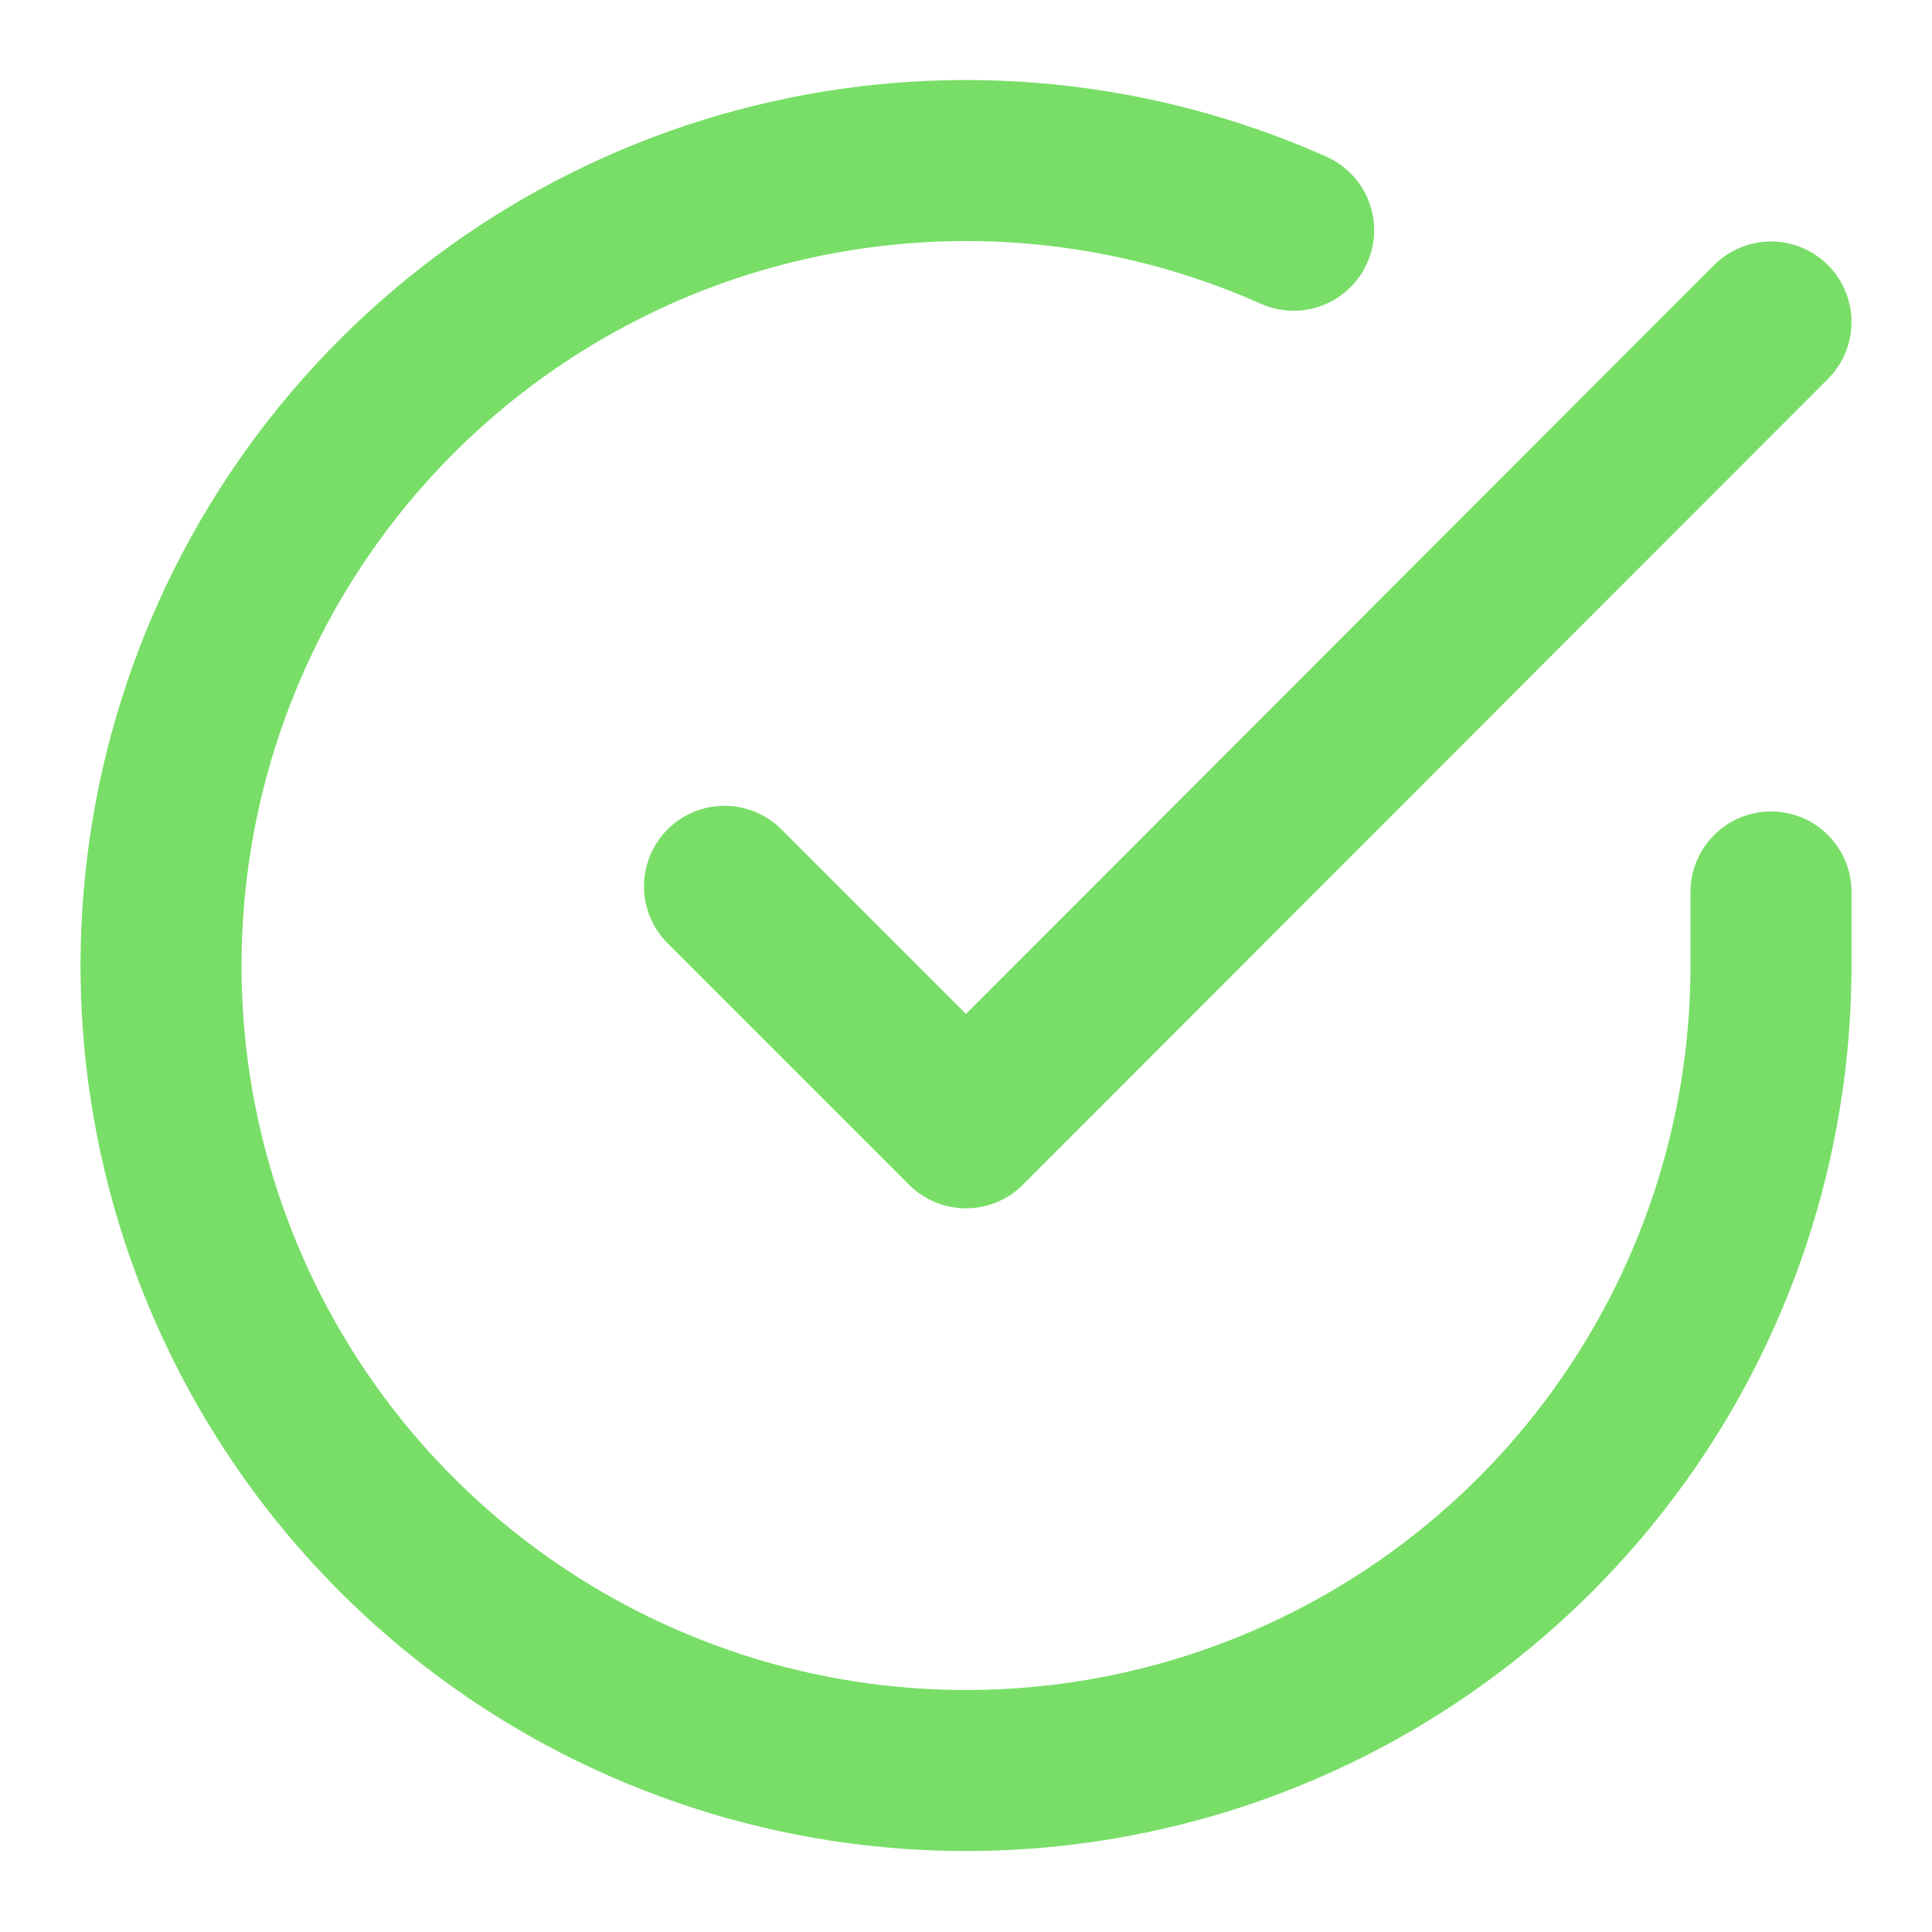
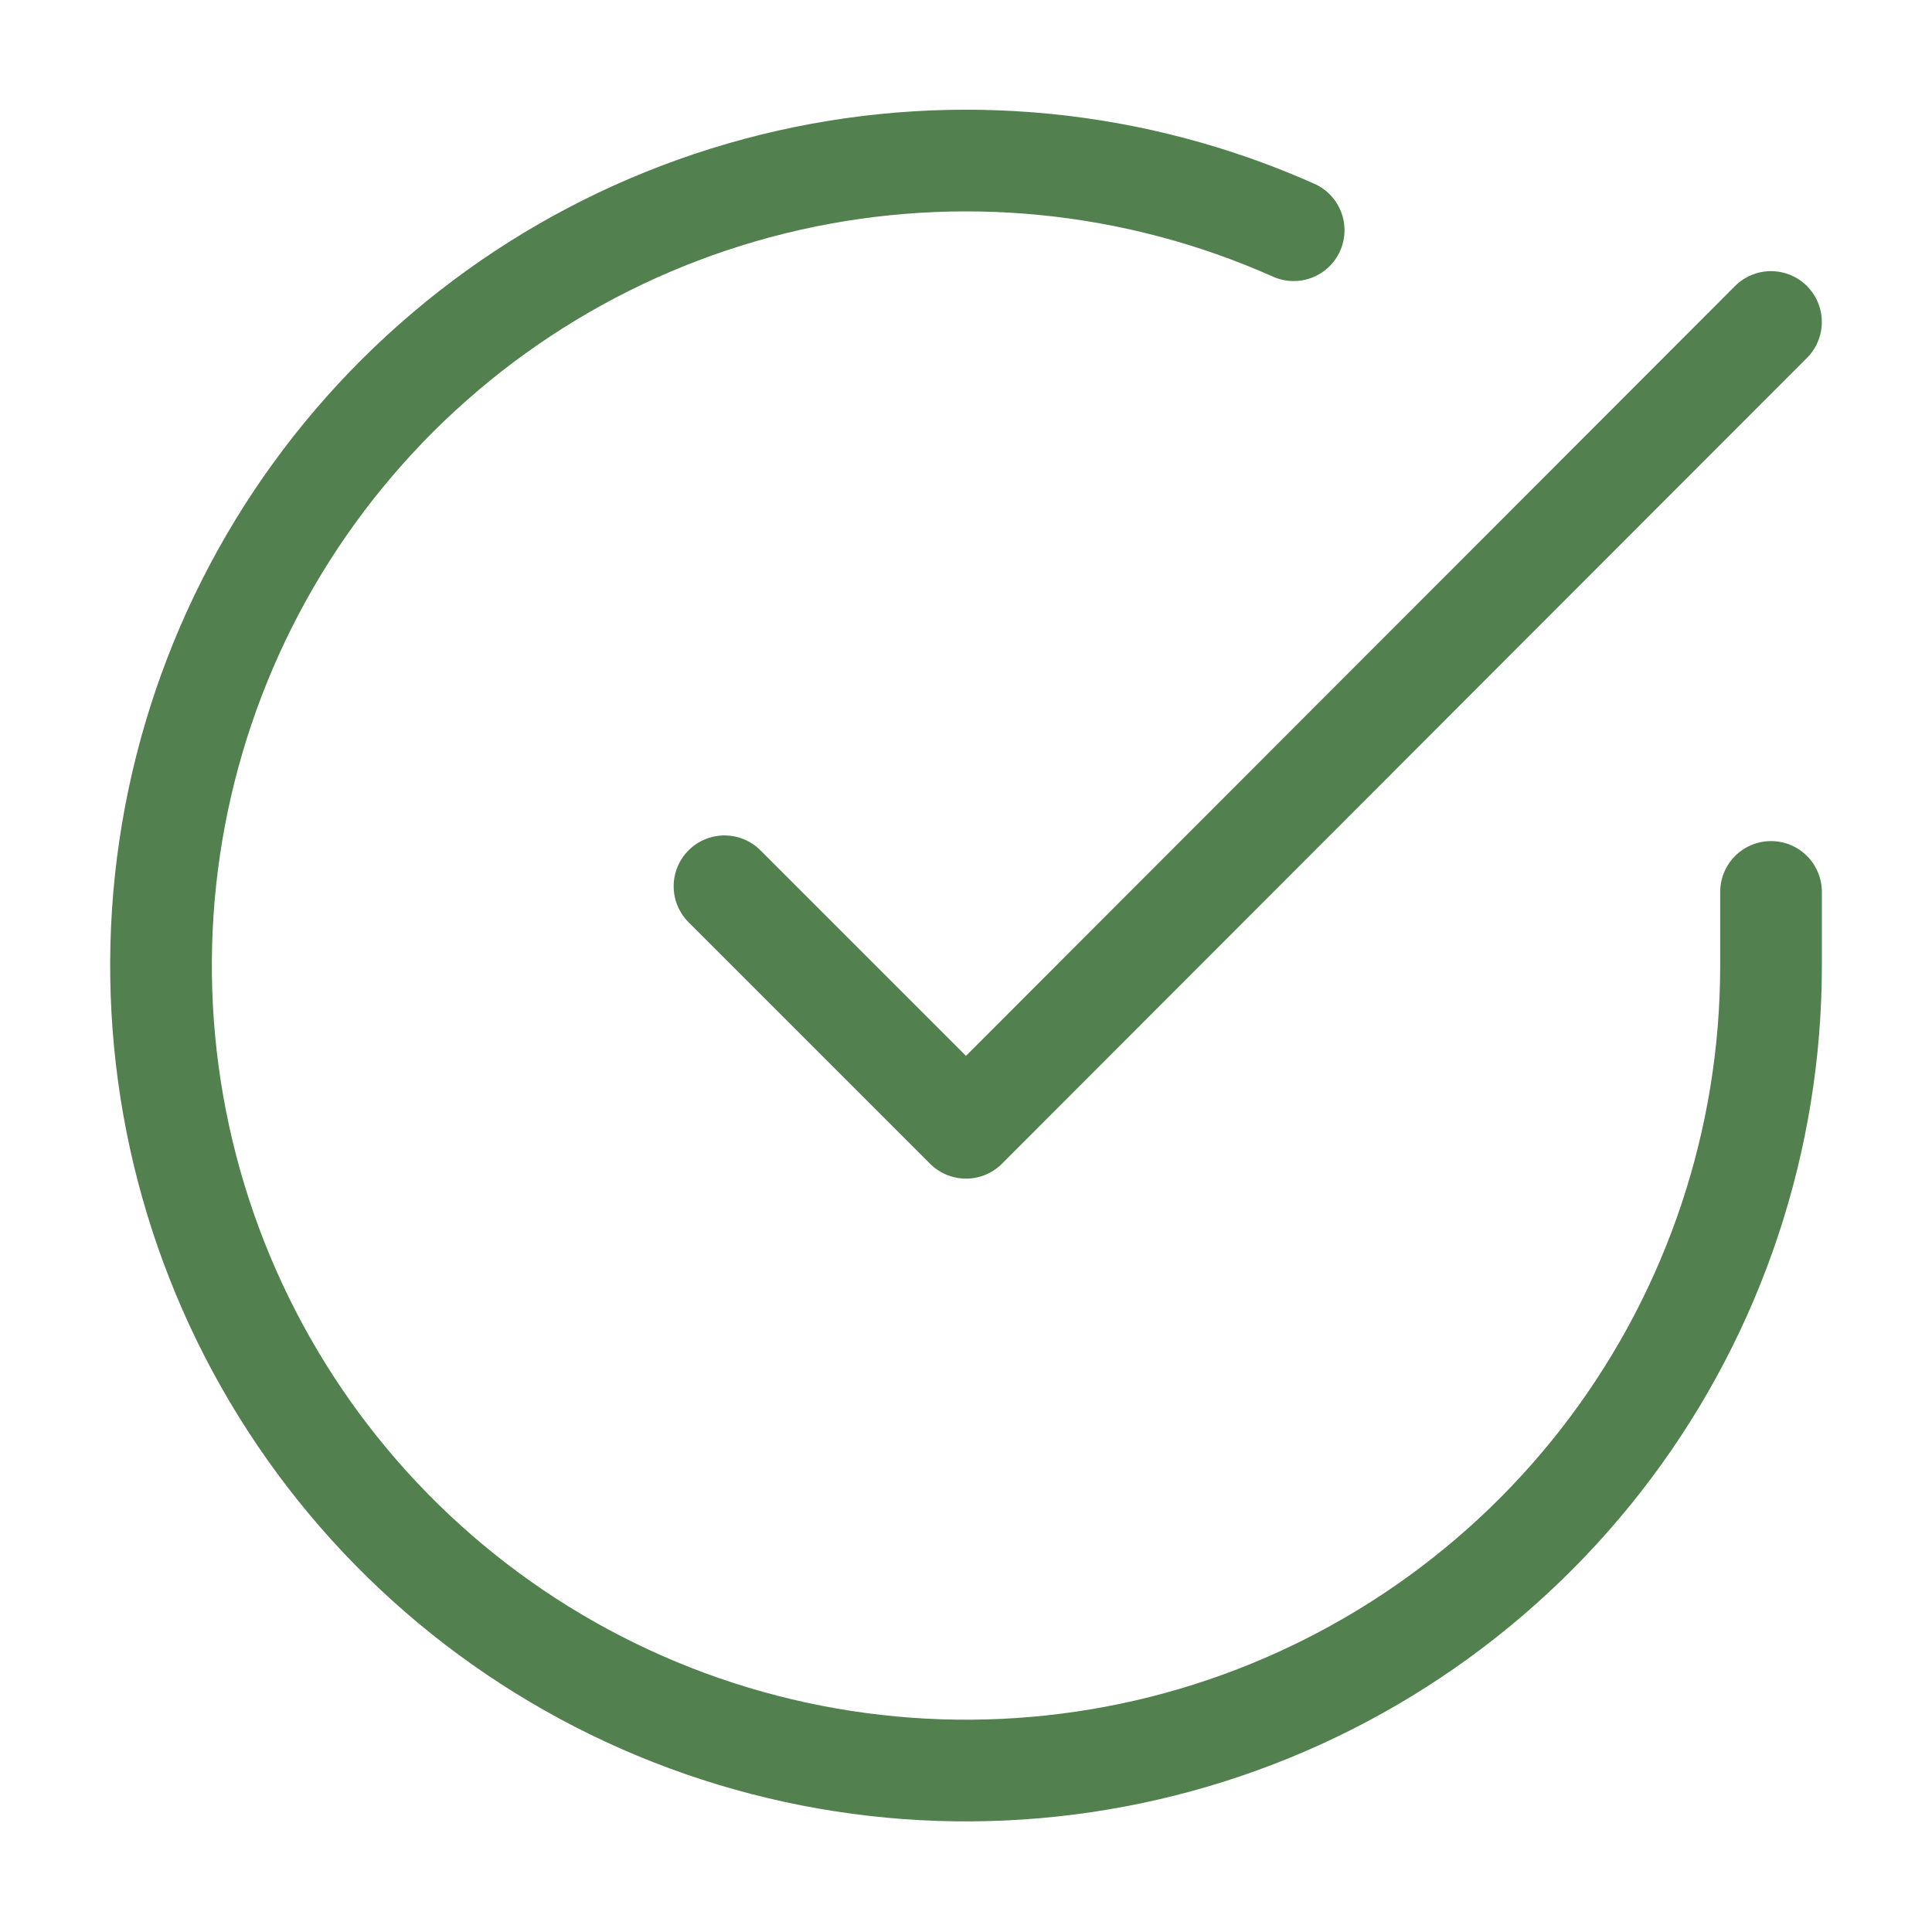
- <svg xmlns="http://www.w3.org/2000/svg" width="24" height="24" viewBox="0 0 24 24" fill="none">
-   <path d="M22 11.08V12C21.999 14.156 21.3 16.255 20.009 17.982C18.718 19.709 16.903 20.972 14.835 21.584C12.767 22.195 10.557 22.122 8.534 21.374C6.512 20.627 4.785 19.246 3.611 17.437C2.437 15.628 1.88 13.488 2.022 11.336C2.164 9.184 2.997 7.136 4.398 5.497C5.799 3.858 7.693 2.715 9.796 2.24C11.9 1.765 14.1 1.982 16.07 2.86" stroke="#78DE67" stroke-width="2" stroke-linecap="round" stroke-linejoin="round" />
-   <path d="M22 4L12 14.01L9 11.01" stroke="#78DE67" stroke-width="2" stroke-linecap="round" stroke-linejoin="round" />
+ <svg xmlns="http://www.w3.org/2000/svg" width="38" height="38" viewBox="0 0 38 38" fill="none">
+   <path d="M34.834 17.543V19C34.832 22.414 33.726 25.737 31.682 28.471C29.637 31.206 26.764 33.206 23.49 34.175C20.215 35.143 16.716 35.026 13.513 33.843C10.31 32.66 7.576 30.473 5.718 27.609C3.859 24.744 2.977 21.356 3.201 17.949C3.426 14.542 4.746 11.299 6.964 8.704C9.183 6.108 12.181 4.299 15.511 3.547C18.841 2.795 22.326 3.139 25.445 4.528" stroke="#53804F" stroke-width="2" stroke-linecap="round" stroke-linejoin="round" />
+   <path d="M34.833 6.333L19 22.182L14.25 17.432" stroke="#53804F" stroke-width="2" stroke-linecap="round" stroke-linejoin="round" />
</svg>
